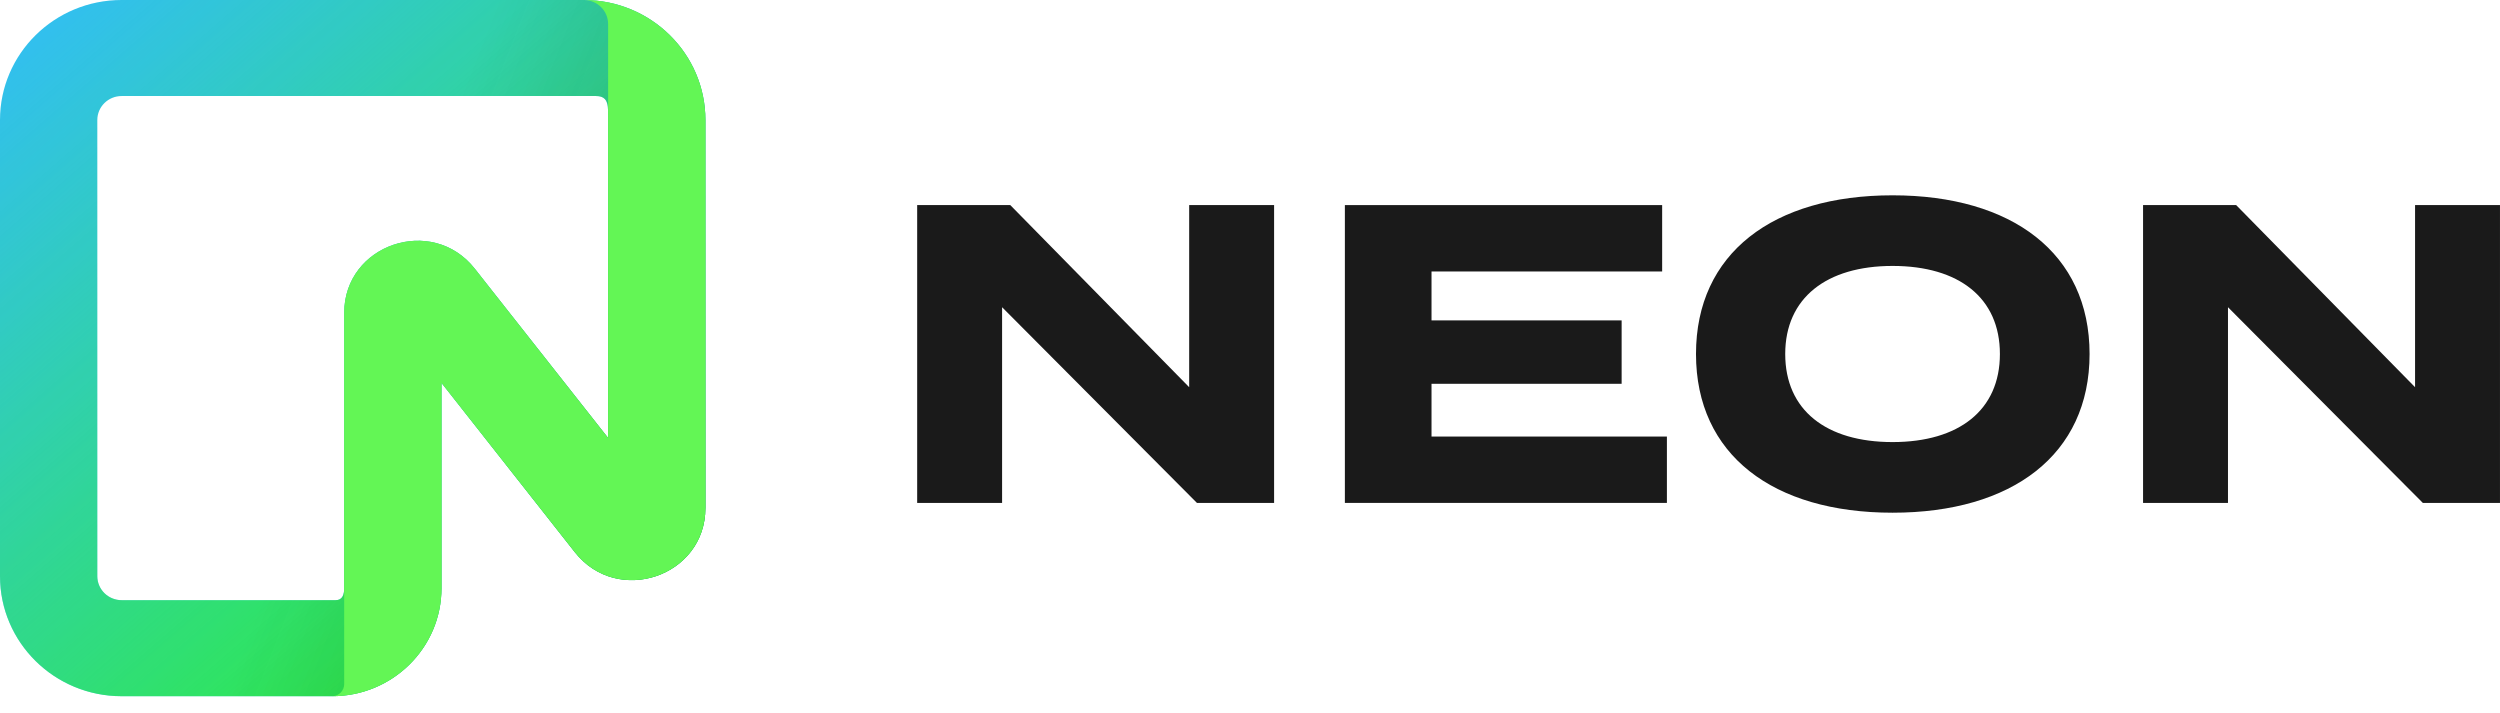
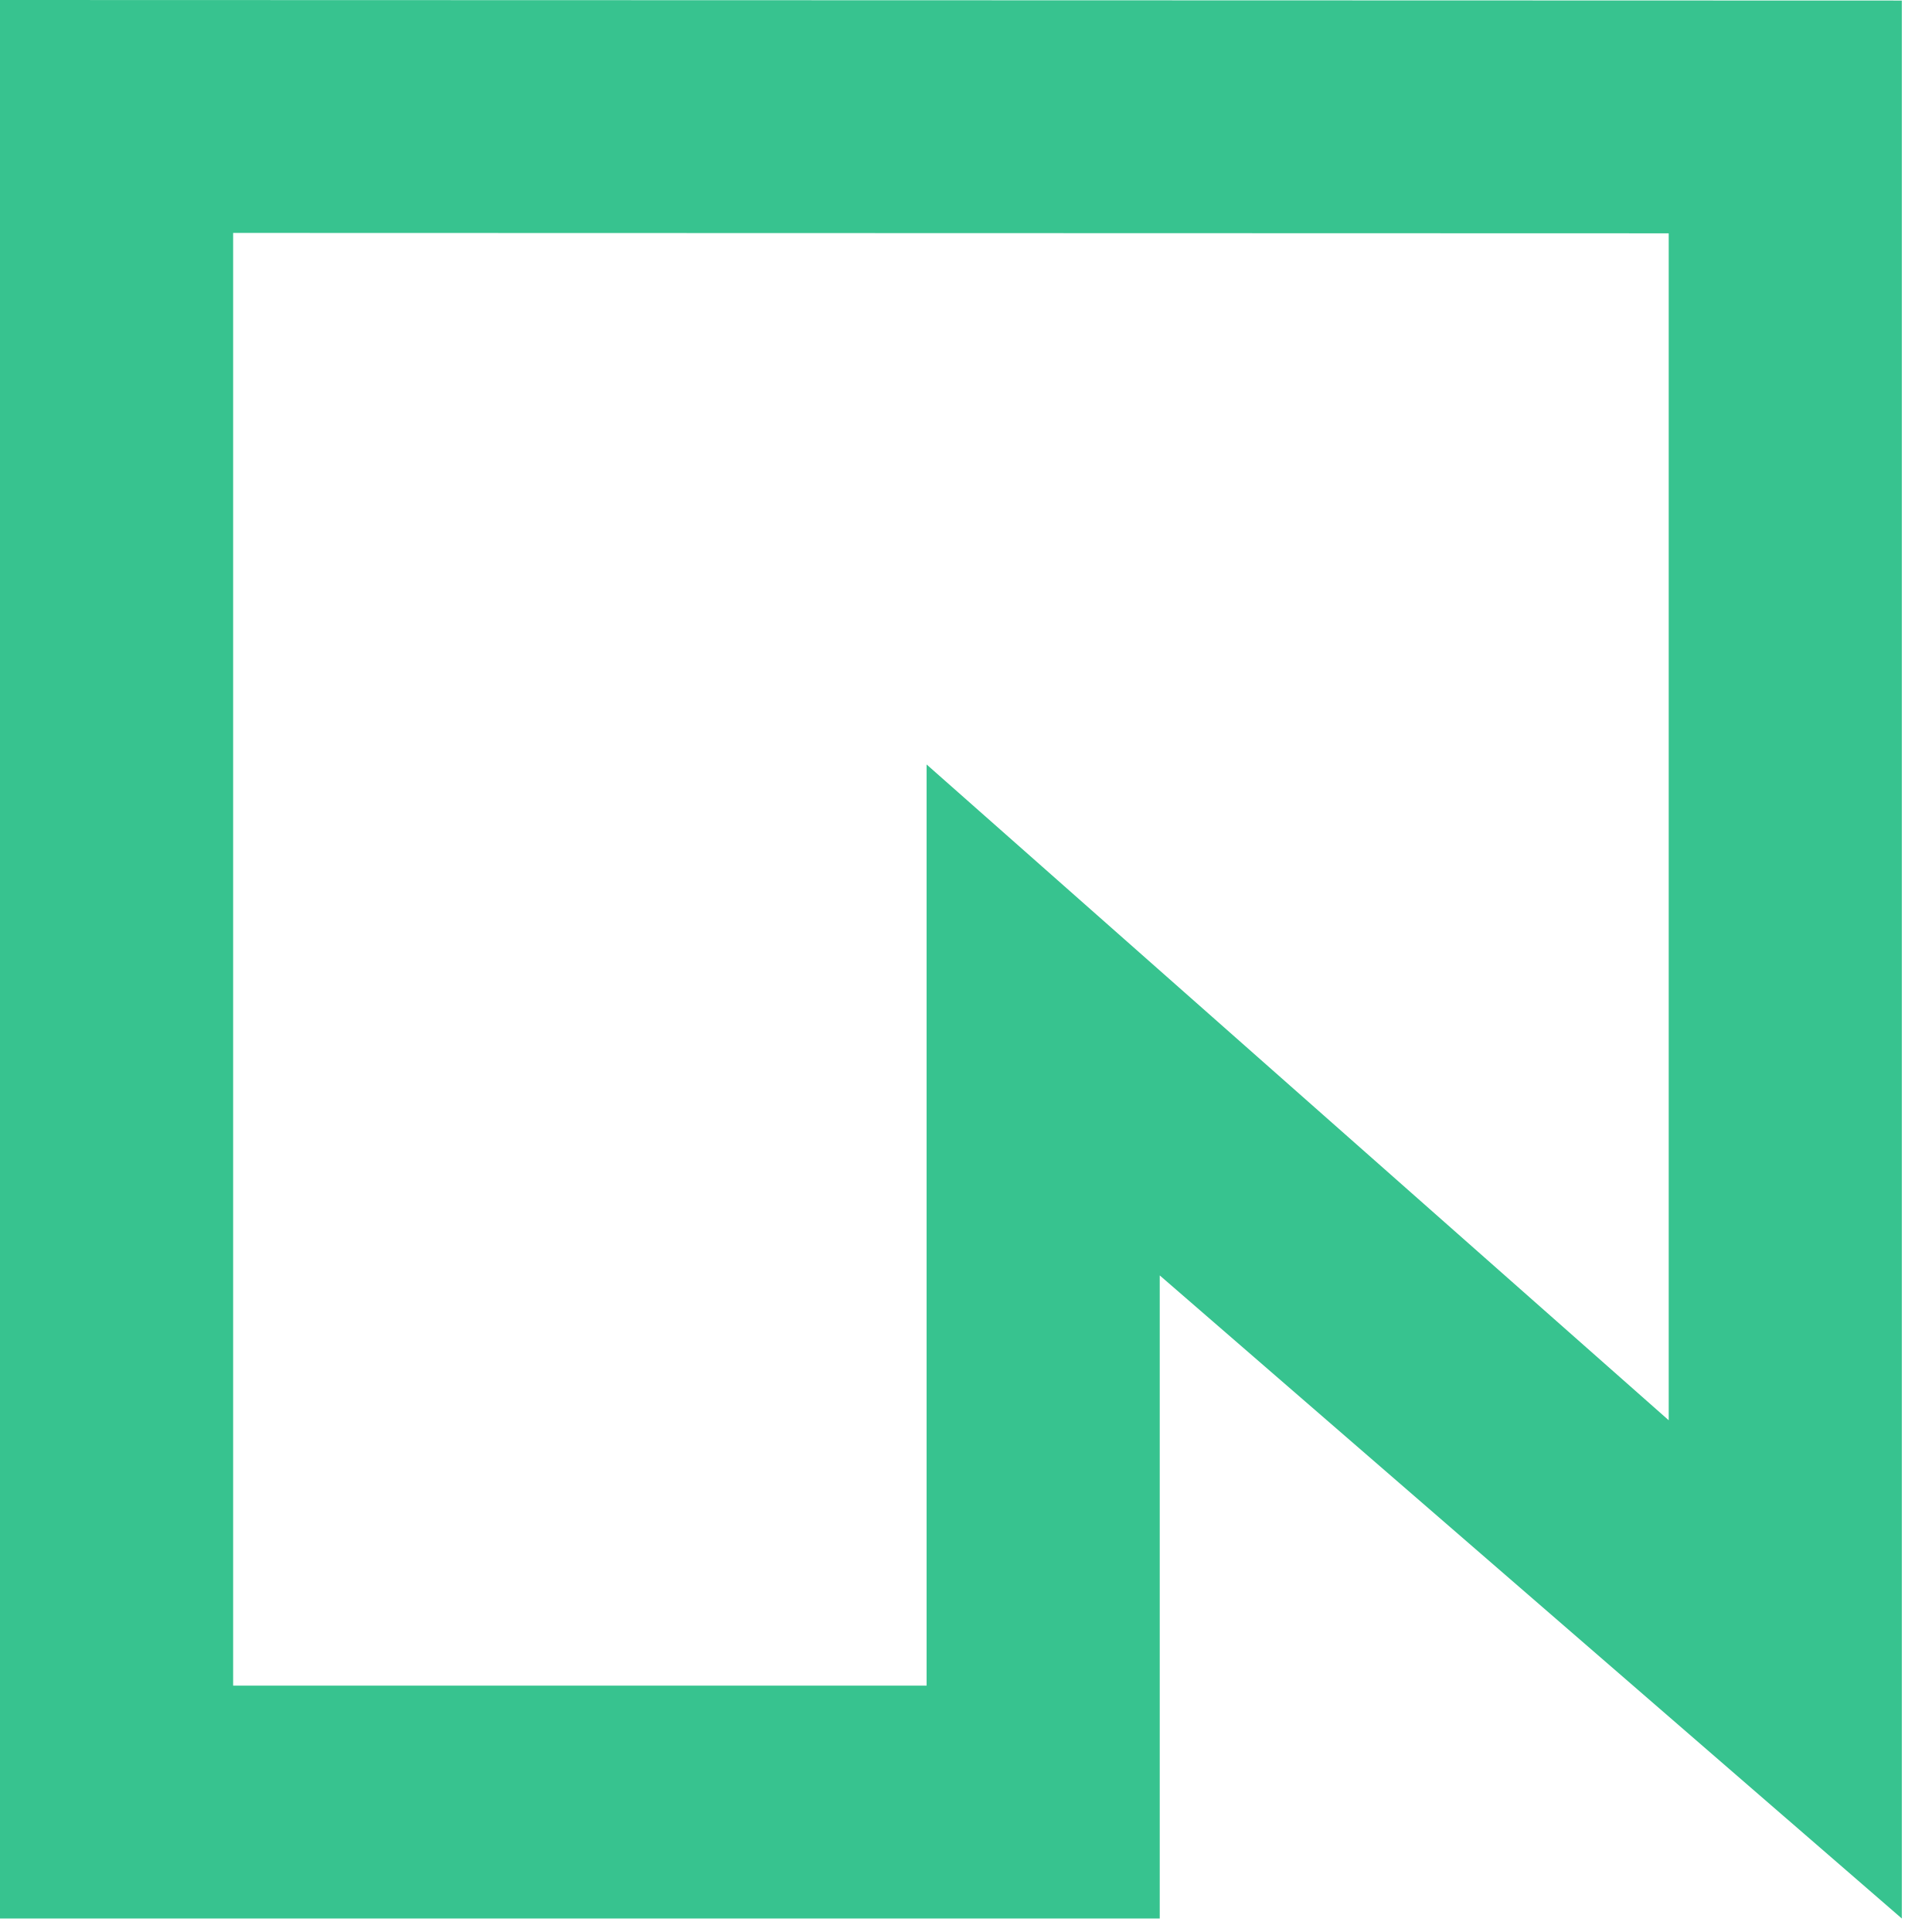
- <svg xmlns="http://www.w3.org/2000/svg" width="158" height="45" viewBox="0 0 158 45" fill="none" shape-rendering="geometricPrecision">
-   <path fill-rule="evenodd" clip-rule="evenodd" d="M0 7.586C0 3.396 3.441 0 7.687 0H36.895C41.14 0 44.582 3.396 44.582 7.586V32.104C44.582 36.439 39.024 38.32 36.329 34.898L27.902 24.199V37.172C27.902 40.943 24.805 44 20.984 44H7.687C3.441 44 0 40.603 0 36.414V7.586ZM7.687 6.069C6.837 6.069 6.149 6.748 6.149 7.586V36.414C6.149 37.252 6.837 37.931 7.687 37.931H21.215C21.639 37.931 21.753 37.591 21.753 37.172V19.775C21.753 15.441 27.31 13.559 30.006 16.982L38.432 27.68V7.586C38.432 6.748 38.513 6.069 37.664 6.069H7.687Z" fill="#32C0ED" />
-   <path fill-rule="evenodd" clip-rule="evenodd" d="M0 7.586C0 3.396 3.441 0 7.687 0H36.895C41.14 0 44.582 3.396 44.582 7.586V32.104C44.582 36.439 39.024 38.32 36.329 34.898L27.902 24.199V37.172C27.902 40.943 24.805 44 20.984 44H7.687C3.441 44 0 40.603 0 36.414V7.586ZM7.687 6.069C6.837 6.069 6.149 6.748 6.149 7.586V36.414C6.149 37.252 6.837 37.931 7.687 37.931H21.215C21.639 37.931 21.753 37.591 21.753 37.172V19.775C21.753 15.441 27.31 13.559 30.006 16.982L38.432 27.68V7.586C38.432 6.748 38.513 6.069 37.664 6.069H7.687Z" fill="url(#paint0_linear_8138_23)" />
-   <path fill-rule="evenodd" clip-rule="evenodd" d="M0 7.586C0 3.396 3.441 0 7.687 0H36.895C41.14 0 44.582 3.396 44.582 7.586V32.104C44.582 36.439 39.024 38.32 36.329 34.898L27.902 24.199V37.172C27.902 40.943 24.805 44 20.984 44H7.687C3.441 44 0 40.603 0 36.414V7.586ZM7.687 6.069C6.837 6.069 6.149 6.748 6.149 7.586V36.414C6.149 37.252 6.837 37.931 7.687 37.931H21.215C21.639 37.931 21.753 37.591 21.753 37.172V19.775C21.753 15.441 27.31 13.559 30.006 16.982L38.432 27.68V7.586C38.432 6.748 38.513 6.069 37.664 6.069H7.687Z" fill="url(#paint1_linear_8138_23)" fill-opacity="0.35" />
-   <path d="M36.895 0C41.141 0 44.582 3.396 44.582 7.586V32.104C44.582 36.439 39.024 38.32 36.329 34.898L27.902 24.199V37.172C27.902 40.943 24.805 44 20.984 44C21.409 44 21.753 43.66 21.753 43.241V19.775C21.753 15.441 27.311 13.559 30.006 16.982L38.433 27.68V1.517C38.433 0.679 37.745 0 36.895 0Z" fill="#63F655" />
-   <path d="M75.156 12.962V24.471L63.85 12.962H57.965V31.784H63.332V19.416L75.647 31.784H80.523V12.962H75.156Z" fill="#1A1A1A" />
-   <path d="M90.472 27.59V24.256H102.487V20.249H90.472V17.157H105.048V12.962H84.996V31.784H105.348V27.59H90.472Z" fill="#1A1A1A" />
-   <path d="M119.61 32.403C127.157 32.403 132.061 28.746 132.061 22.373C132.061 16.001 127.157 12.344 119.61 12.344C112.063 12.344 107.187 16.001 107.187 22.373C107.187 28.746 112.063 32.403 119.61 32.403ZM119.61 27.939C115.415 27.939 112.826 25.923 112.826 22.373C112.826 18.824 115.442 16.807 119.61 16.807C123.806 16.807 126.394 18.824 126.394 22.373C126.394 25.923 123.806 27.939 119.61 27.939Z" fill="#1A1A1A" />
-   <path d="M152.632 12.962V24.471L141.326 12.962H135.441V31.784H140.808V19.416L153.123 31.784H157.999V12.962H152.632Z" fill="#1A1A1A" />
-   <defs>
-     <linearGradient id="paint0_linear_8138_23" x1="44.582" y1="44" x2="5.96" y2="-0.503" gradientUnits="userSpaceOnUse">
-       <stop stop-color="#2EF51C" />
-       <stop offset="1" stop-color="#2EF51C" stop-opacity="0" />
-     </linearGradient>
-     <linearGradient id="paint1_linear_8138_23" x1="44.582" y1="44" x2="18.194" y2="33.6" gradientUnits="userSpaceOnUse">
-       <stop stop-opacity="0.9" />
-       <stop offset="1" stop-color="#1A1A1A" stop-opacity="0" />
-     </linearGradient>
-   </defs>
+ <svg xmlns="http://www.w3.org/2000/svg" width="64" height="64" viewBox="0 0 64 64" fill="none">
+   <path d="M63 0.018V63.553L38.418 42.25V63.553H0V0L63 0.018ZM7.723 55.839H30.695V25.324L55.278 47.048V7.729L7.723 7.716V55.839Z" fill="#37C38F" />
</svg>
